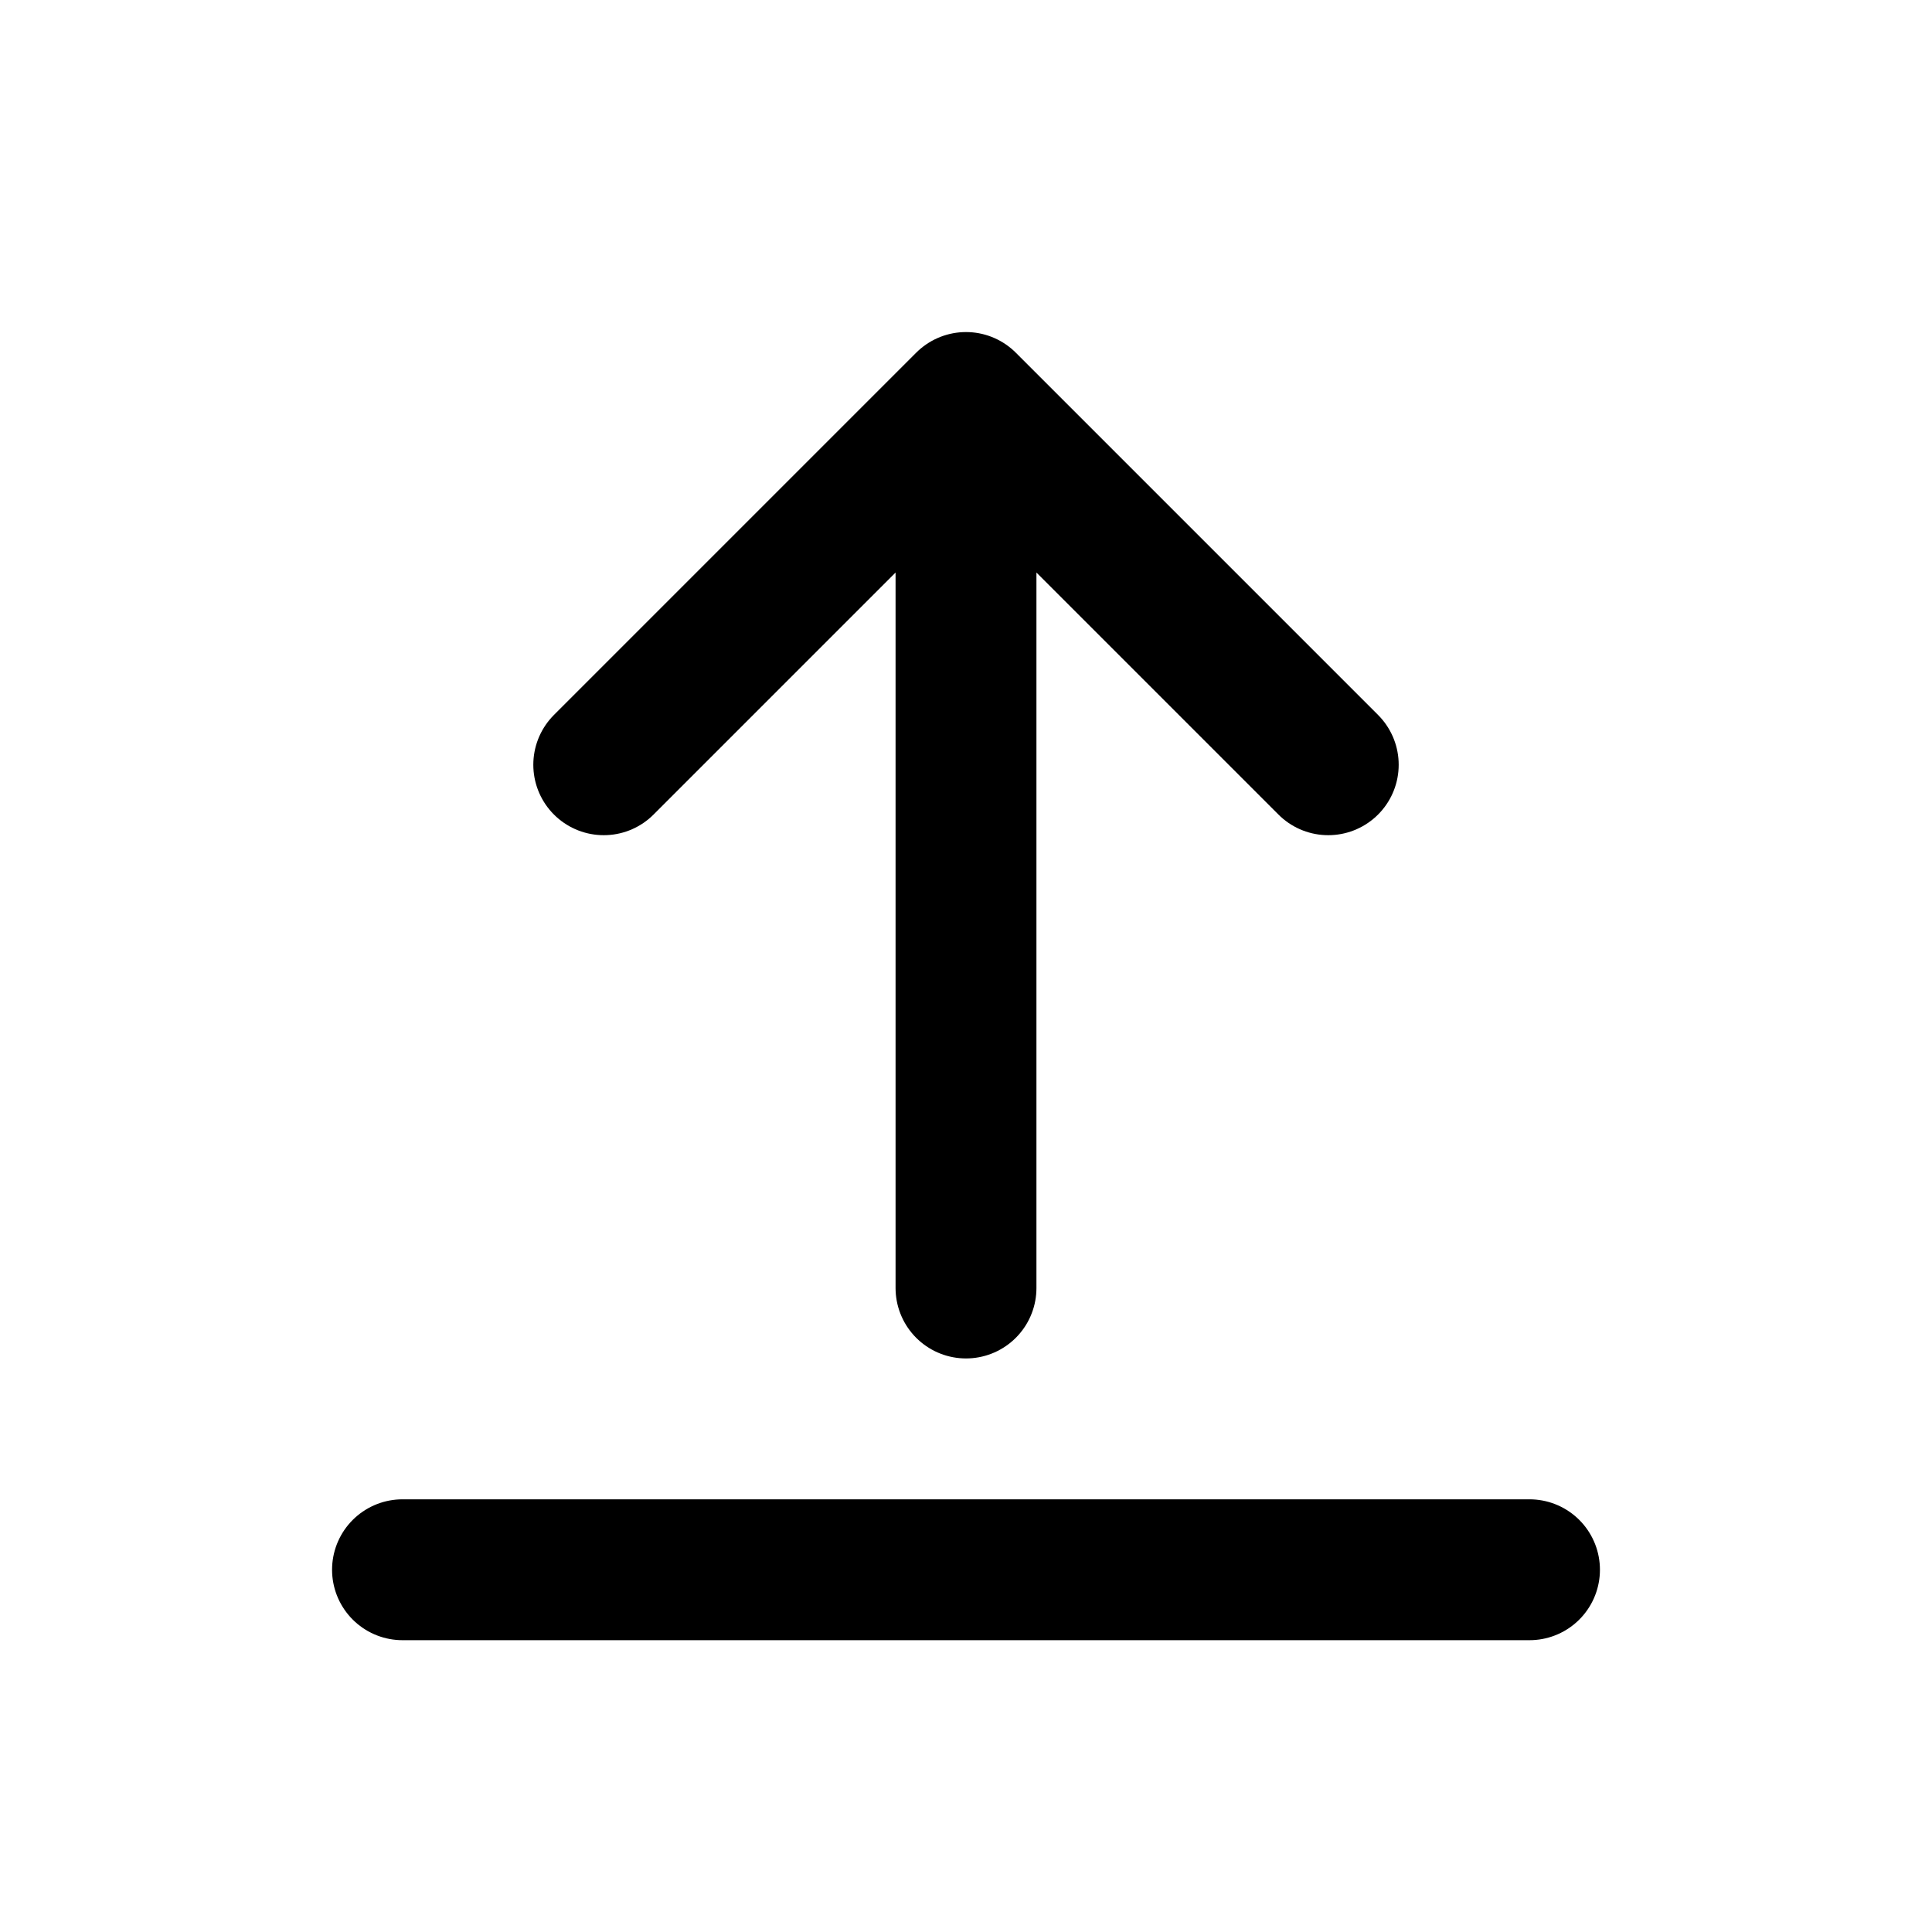
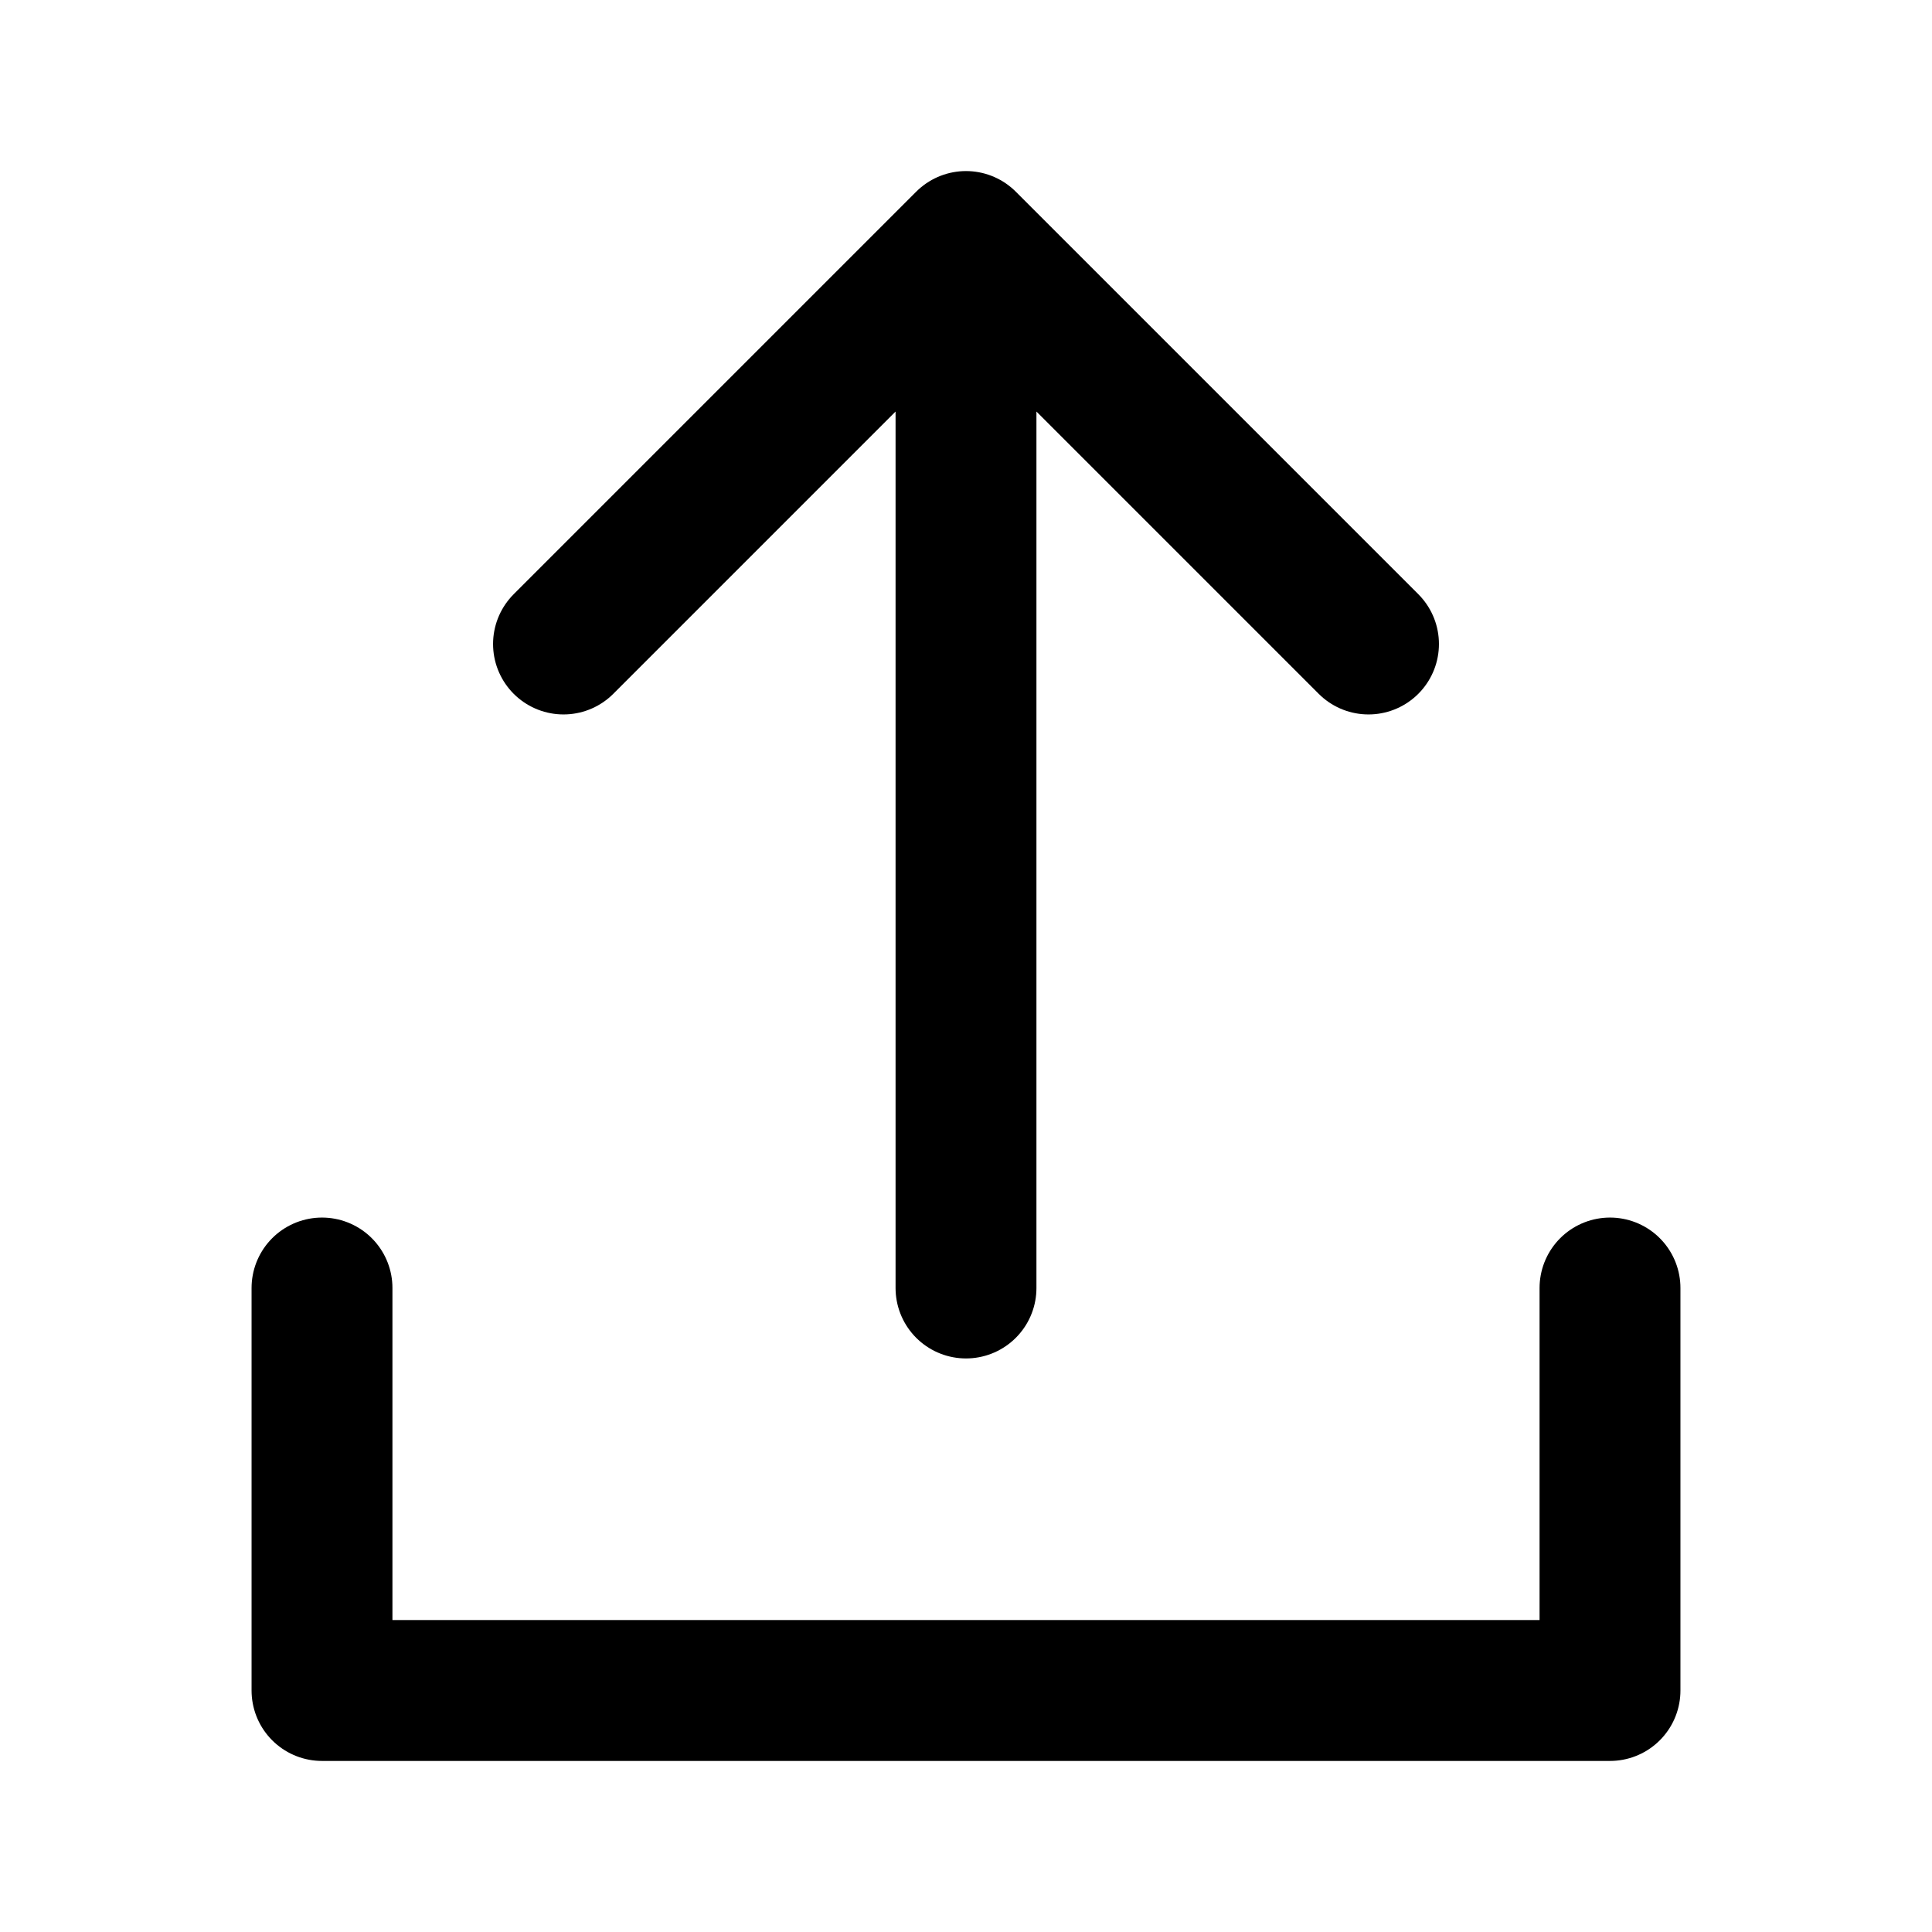
<svg xmlns="http://www.w3.org/2000/svg" width="24" height="24" viewBox="0 0 24 24" fill="none" stroke="currentColor" stroke-width="1.75" stroke-linecap="round" stroke-linejoin="round">
-   <path d="M12 16V5M7.5 9.5L12 5l4.5 4.5M5 19.5h14" />
+   <path d="M12 16V3M7 8l5-5 5 5M4 16v5h16v-5" />
</svg>
